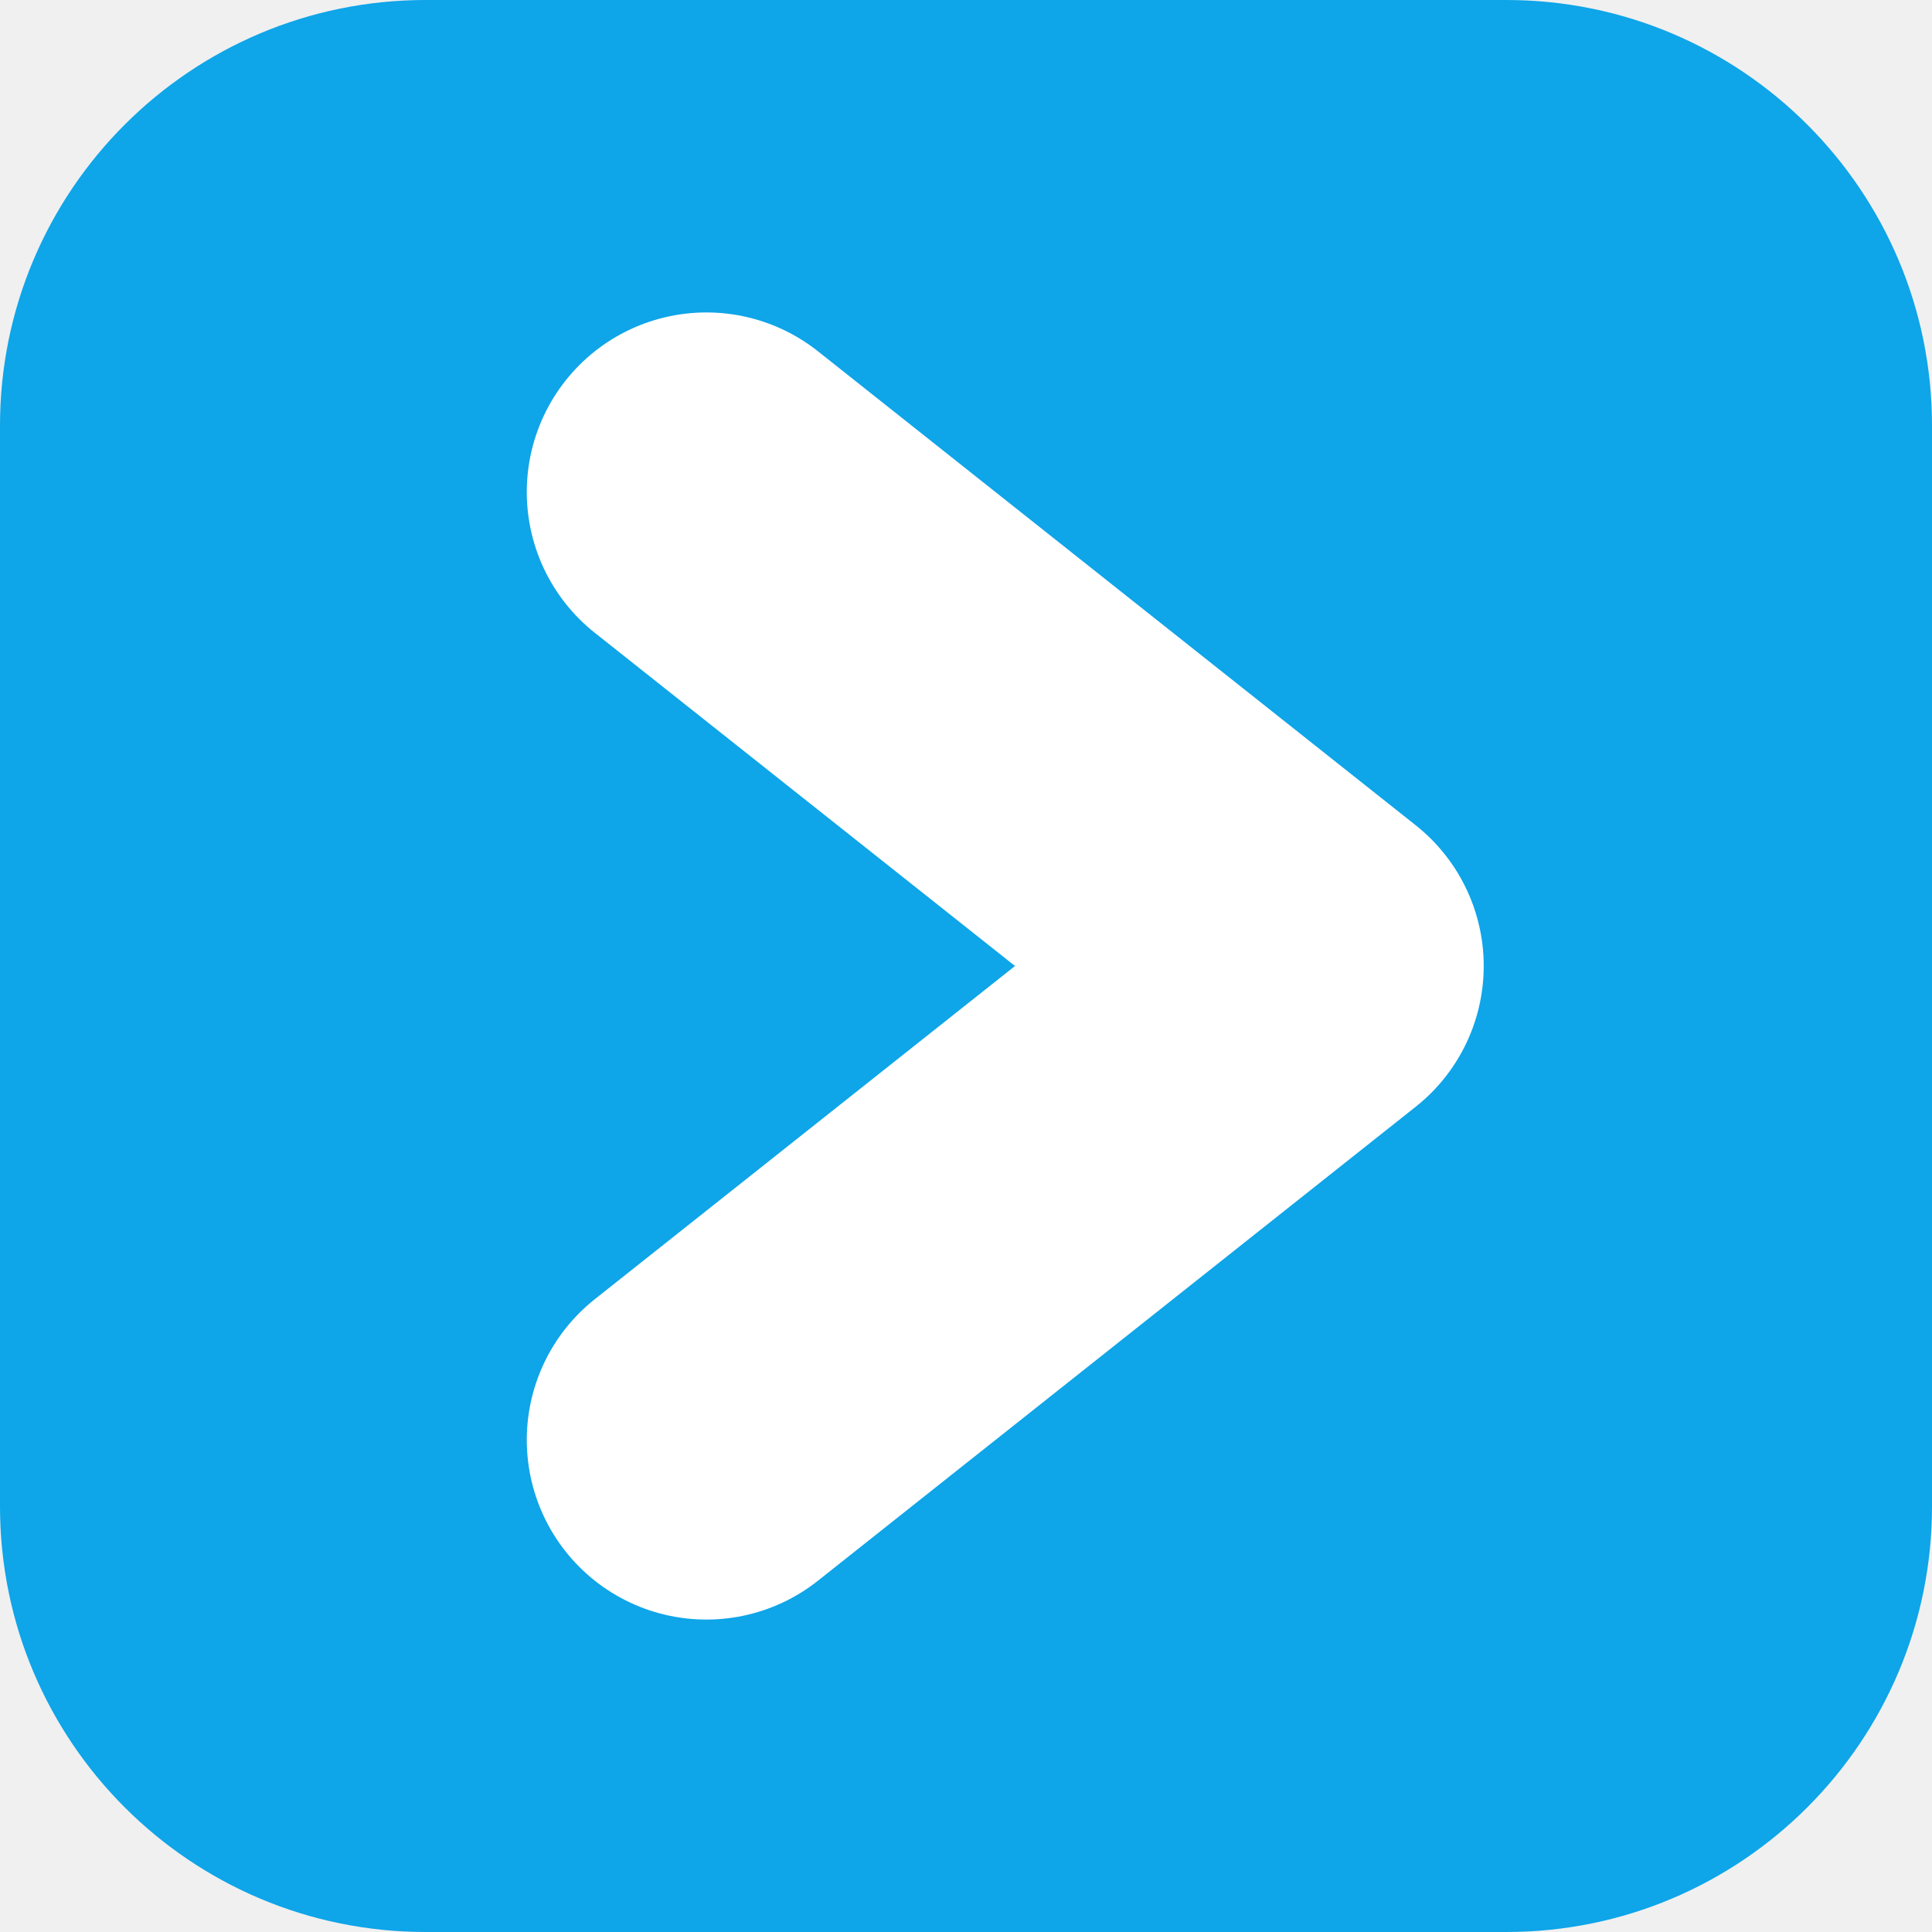
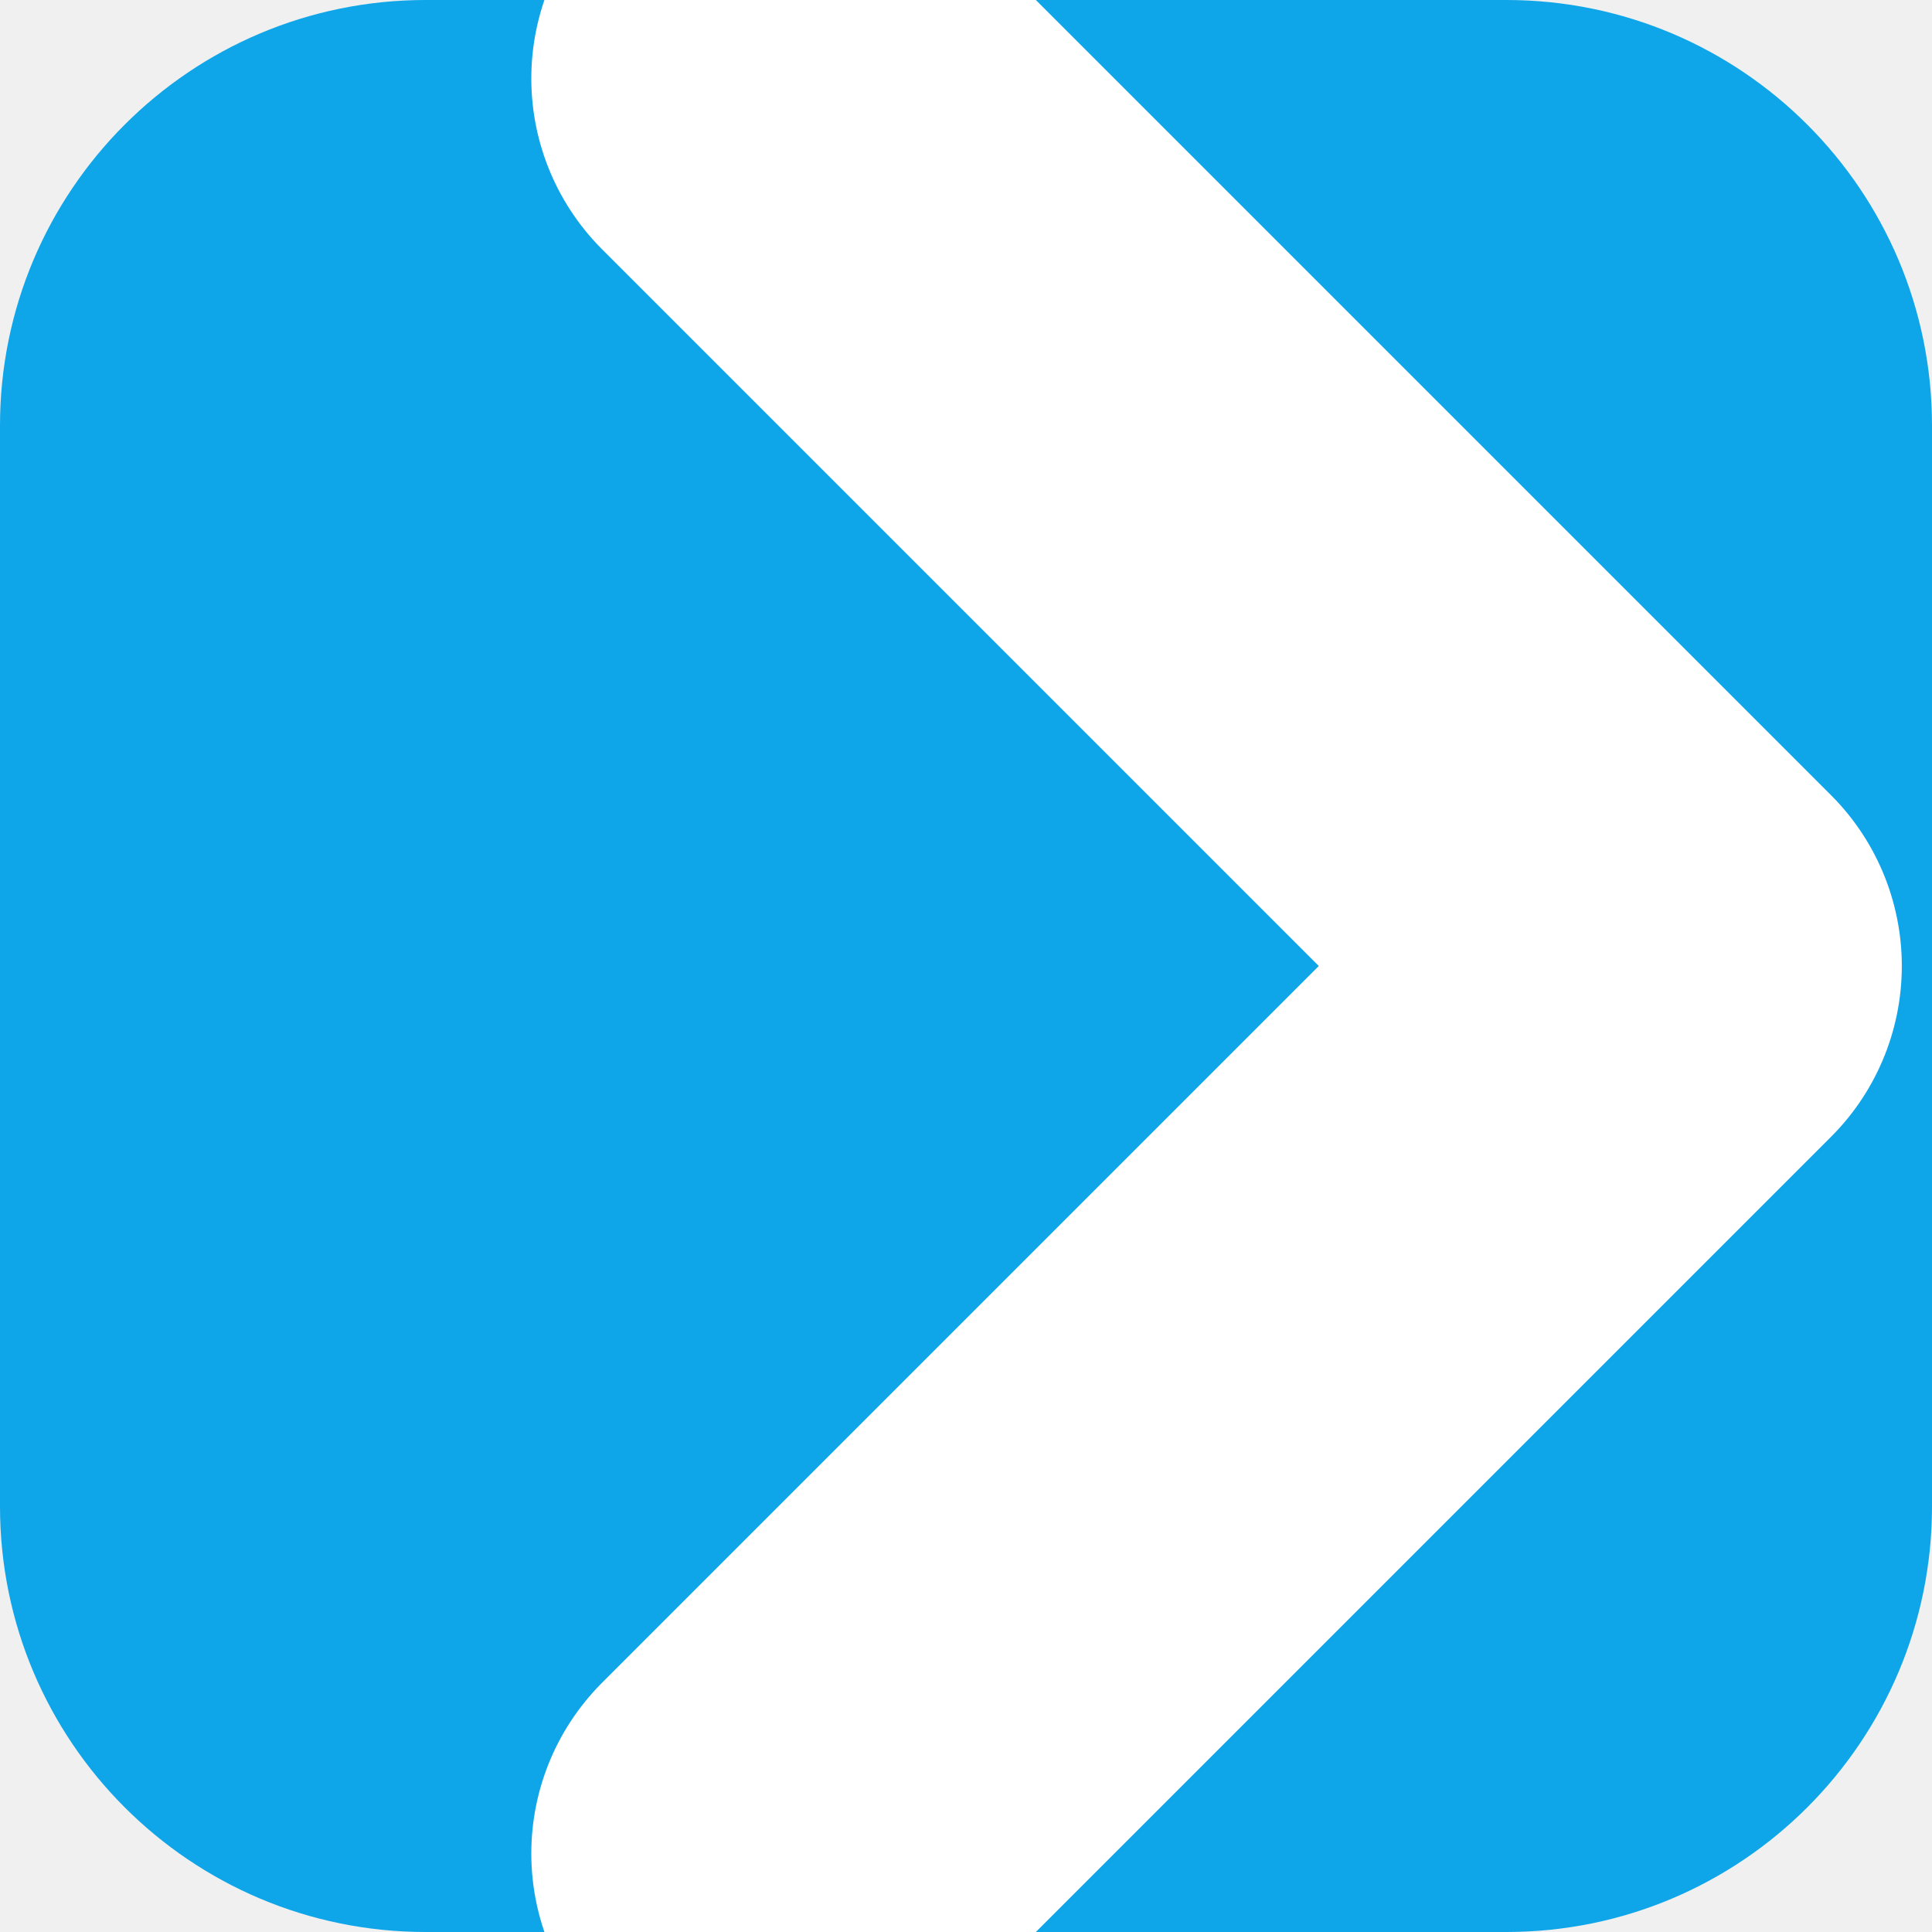
<svg xmlns="http://www.w3.org/2000/svg" viewBox="0 0 64 64">
+   <clipPath id="t">
+     <rect width="64" height="64" rx="14.1" />
+   </clipPath>
  <rect width="64" height="64" rx="14.1" fill="rgb(14,165,233)" />
-   <path d="M 23.4 16.3 L 43.2 32.0 L 23.4 47.7" fill="none" stroke="#ffffff" stroke-width="11.9" stroke-linecap="round" stroke-linejoin="round" />
+   <path d="M 25.6 2.6 L 55.0 32.0 L 25.6 61.4" fill="none" stroke="#ffffff" clip-path="url(#t)" stroke-width="16.0" stroke-linecap="round" stroke-linejoin="round" />
</svg>
